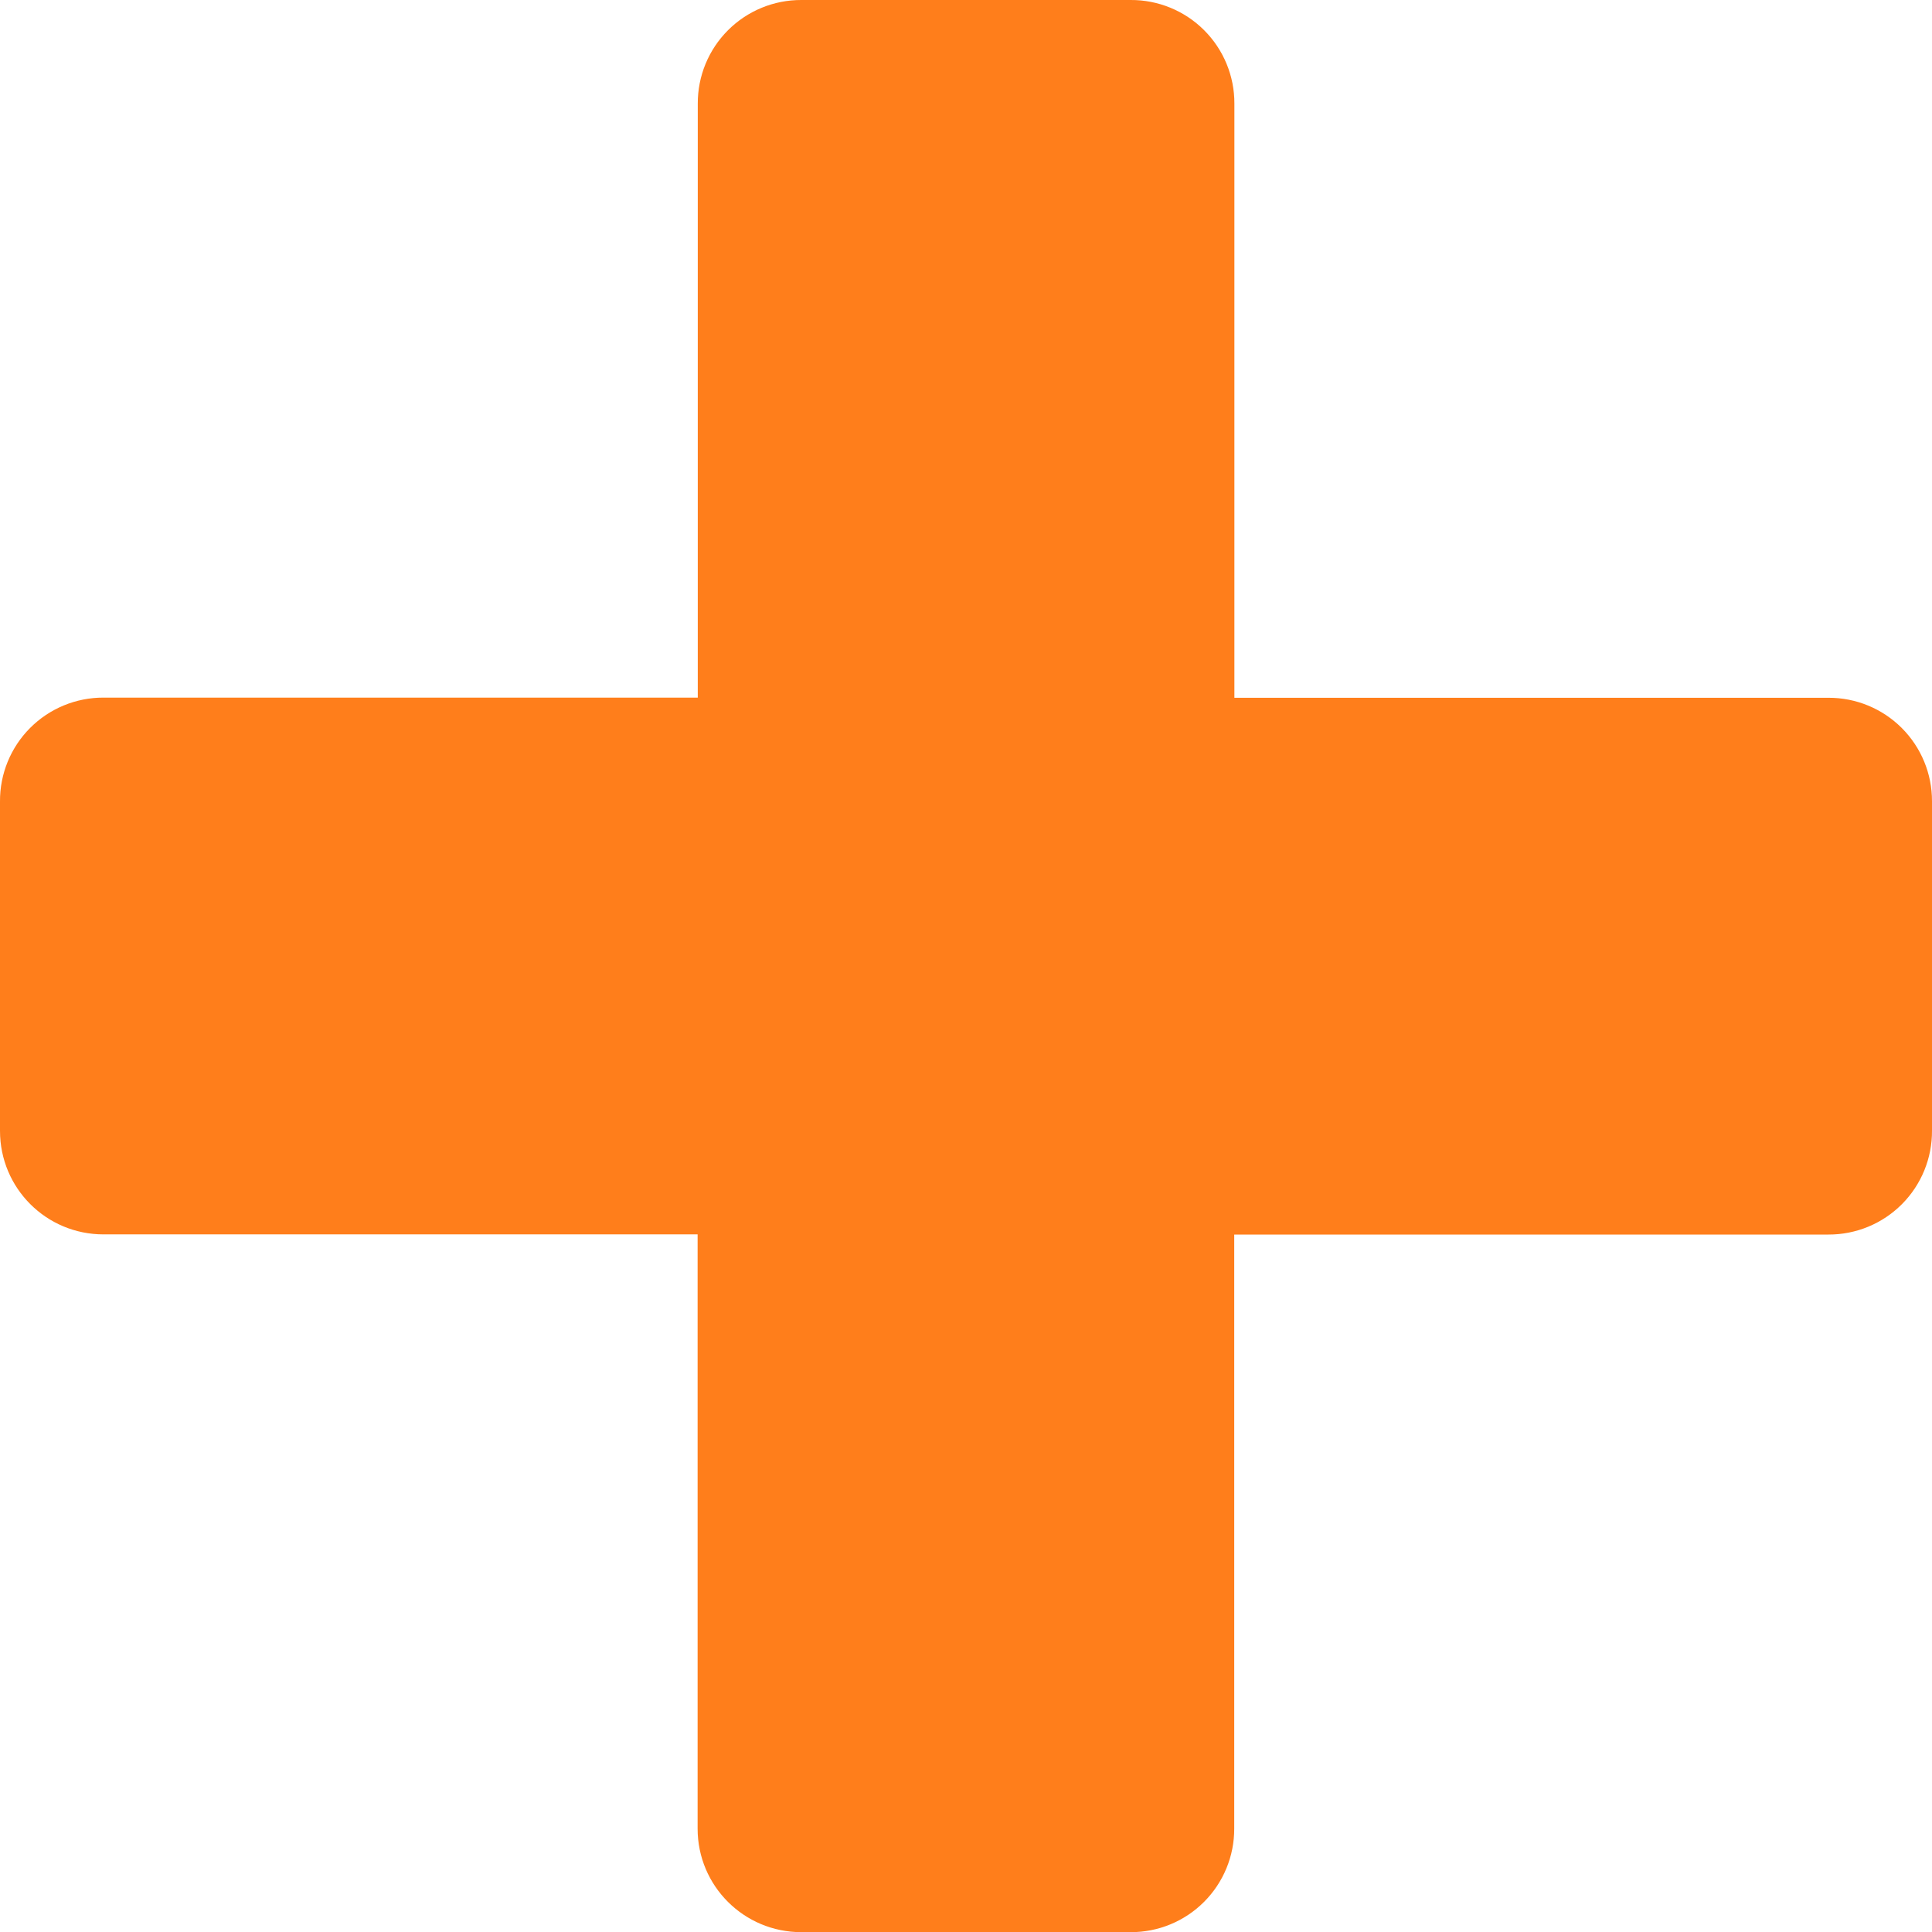
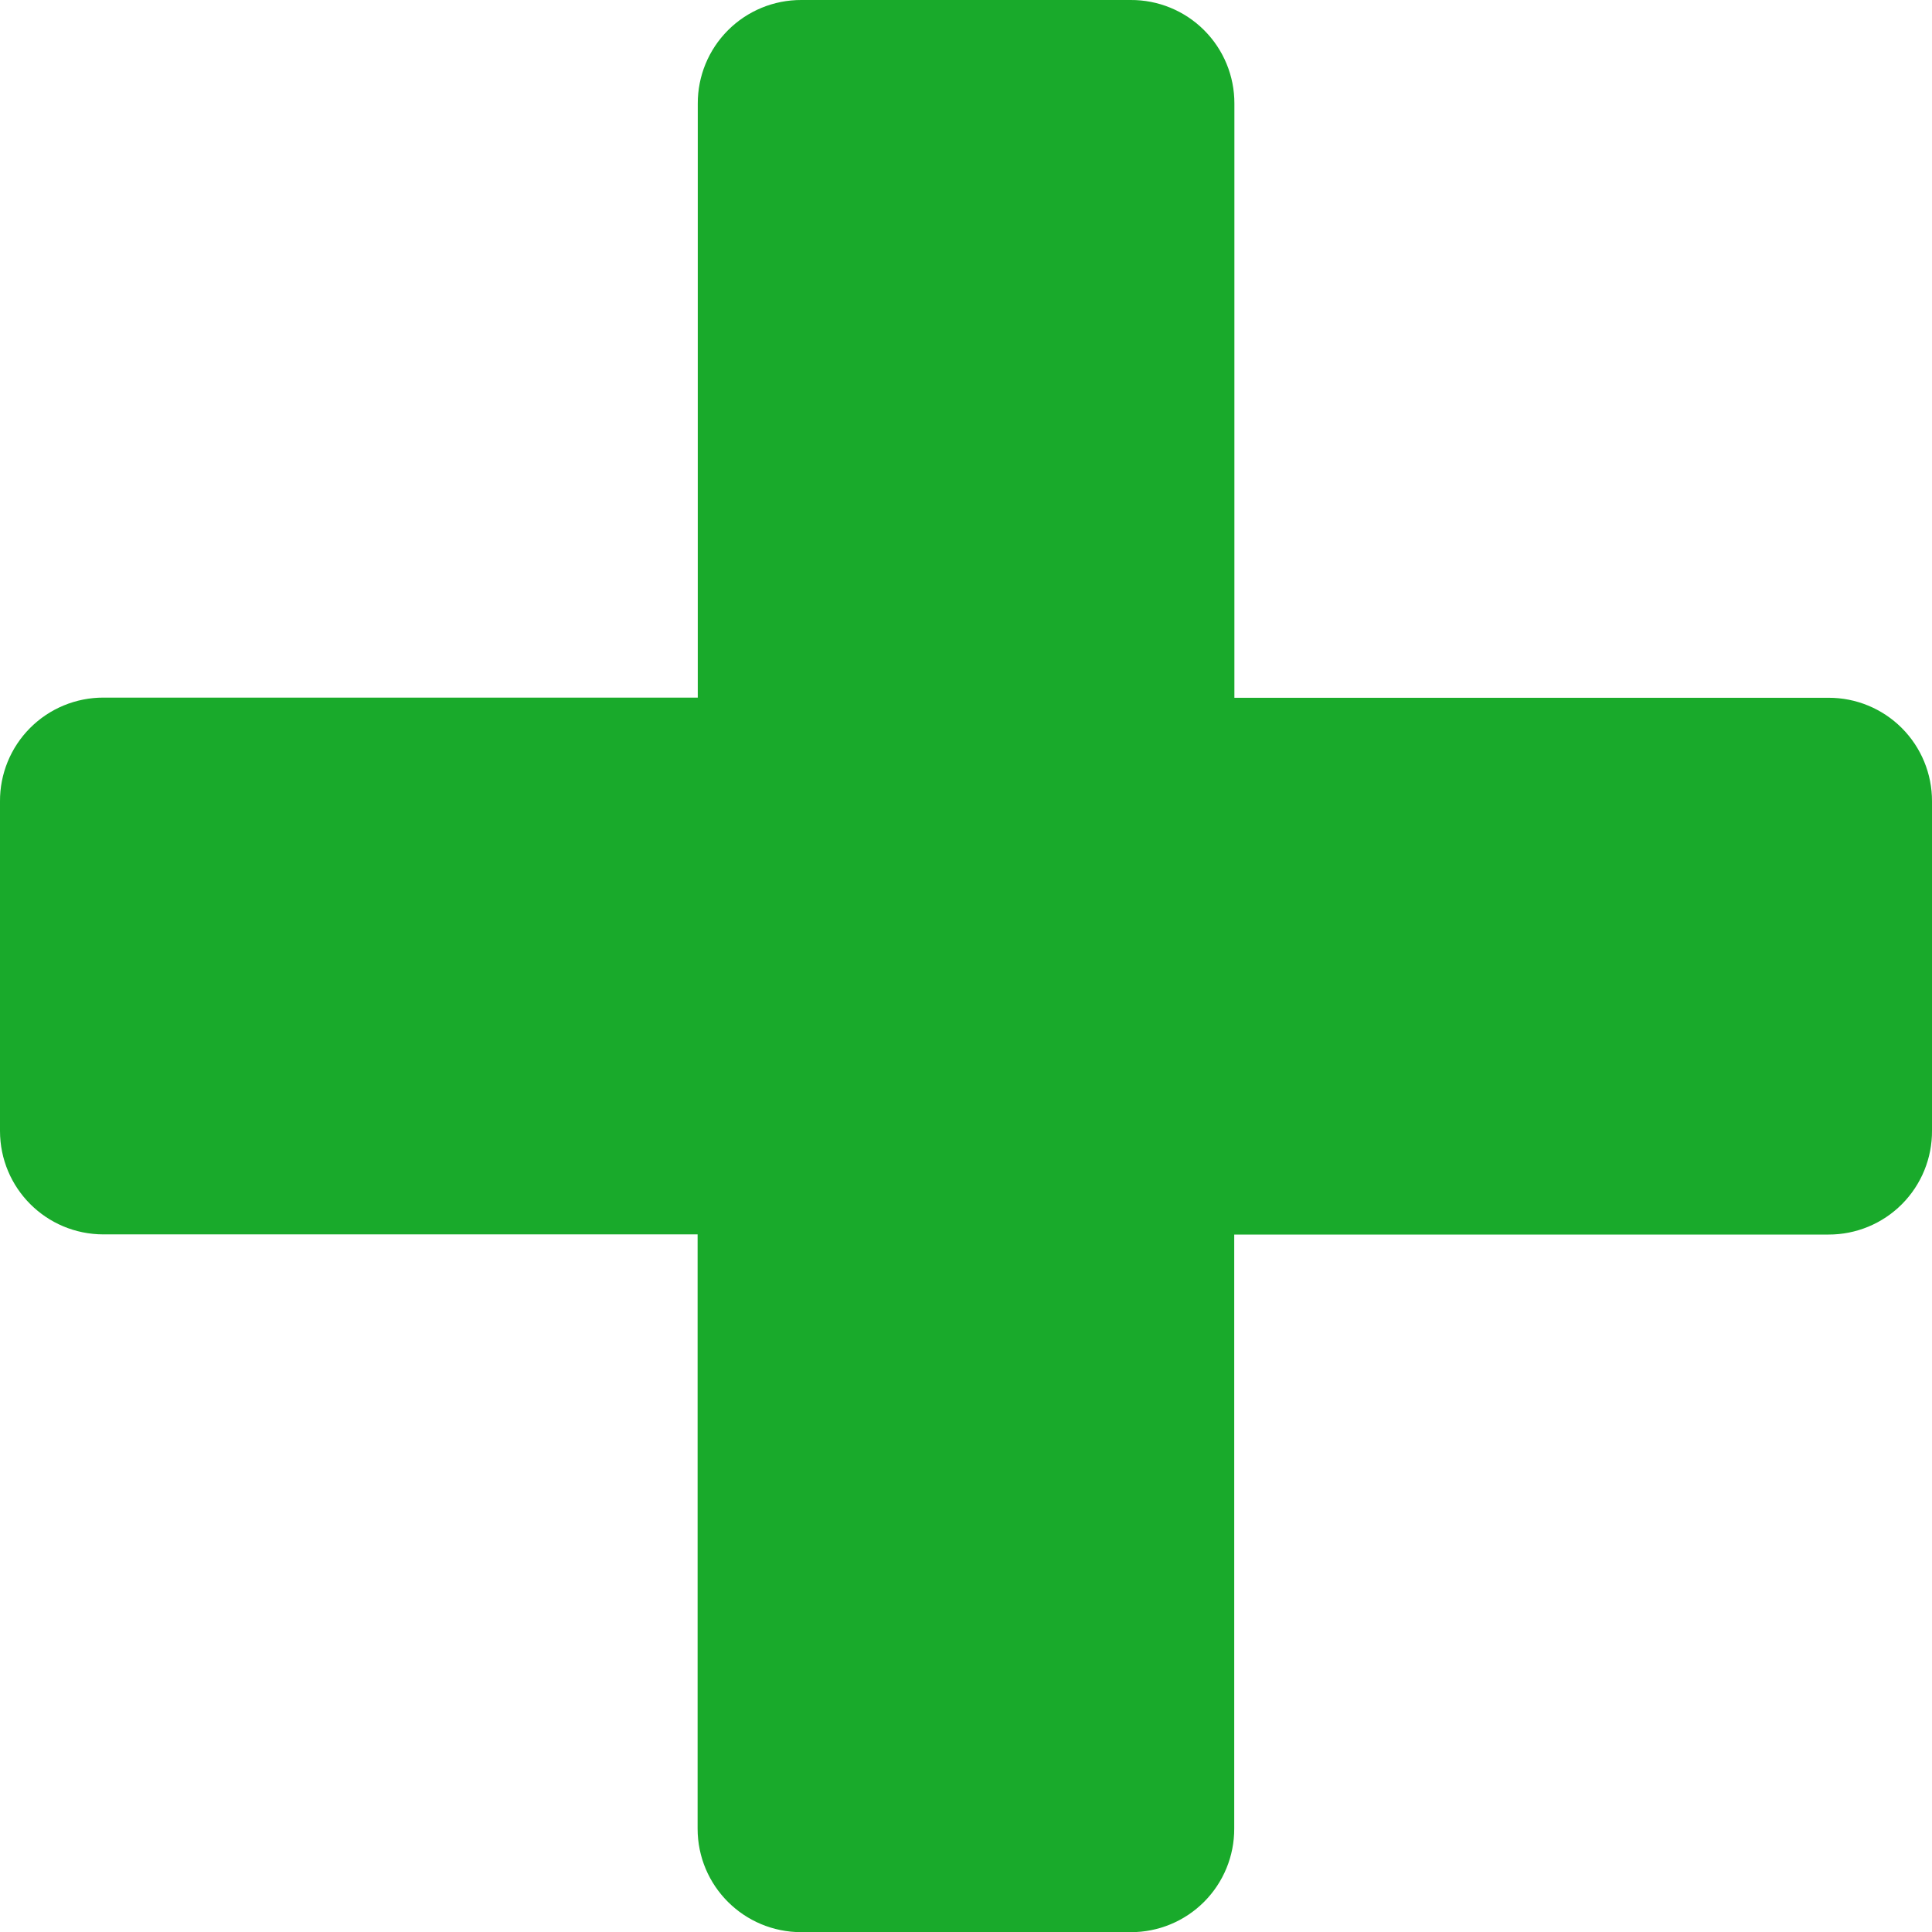
<svg xmlns="http://www.w3.org/2000/svg" xmlns:xlink="http://www.w3.org/1999/xlink" width="12" height="12">
  <defs>
    <path d="M12 7.023V4.977a.641.641 0 0 0-.643-.643h-3.69V.643A.641.641 0 0 0 7.022 0H4.977a.641.641 0 0 0-.643.643v3.69H.643A.641.641 0 0 0 0 4.978v2.046c0 .356.287.643.643.643h3.69v3.691c0 .356.288.643.644.643h2.046a.641.641 0 0 0 .643-.643v-3.69h3.691A.641.641 0 0 0 12 7.022Z" id="b" />
  </defs>
-   <use fill="#FF7E1B" fill-rule="nonzero" xlink:href="#b" />
+   <use fill="#19aa2b" fill-rule="nonzero" xlink:href="#b" />
</svg>
